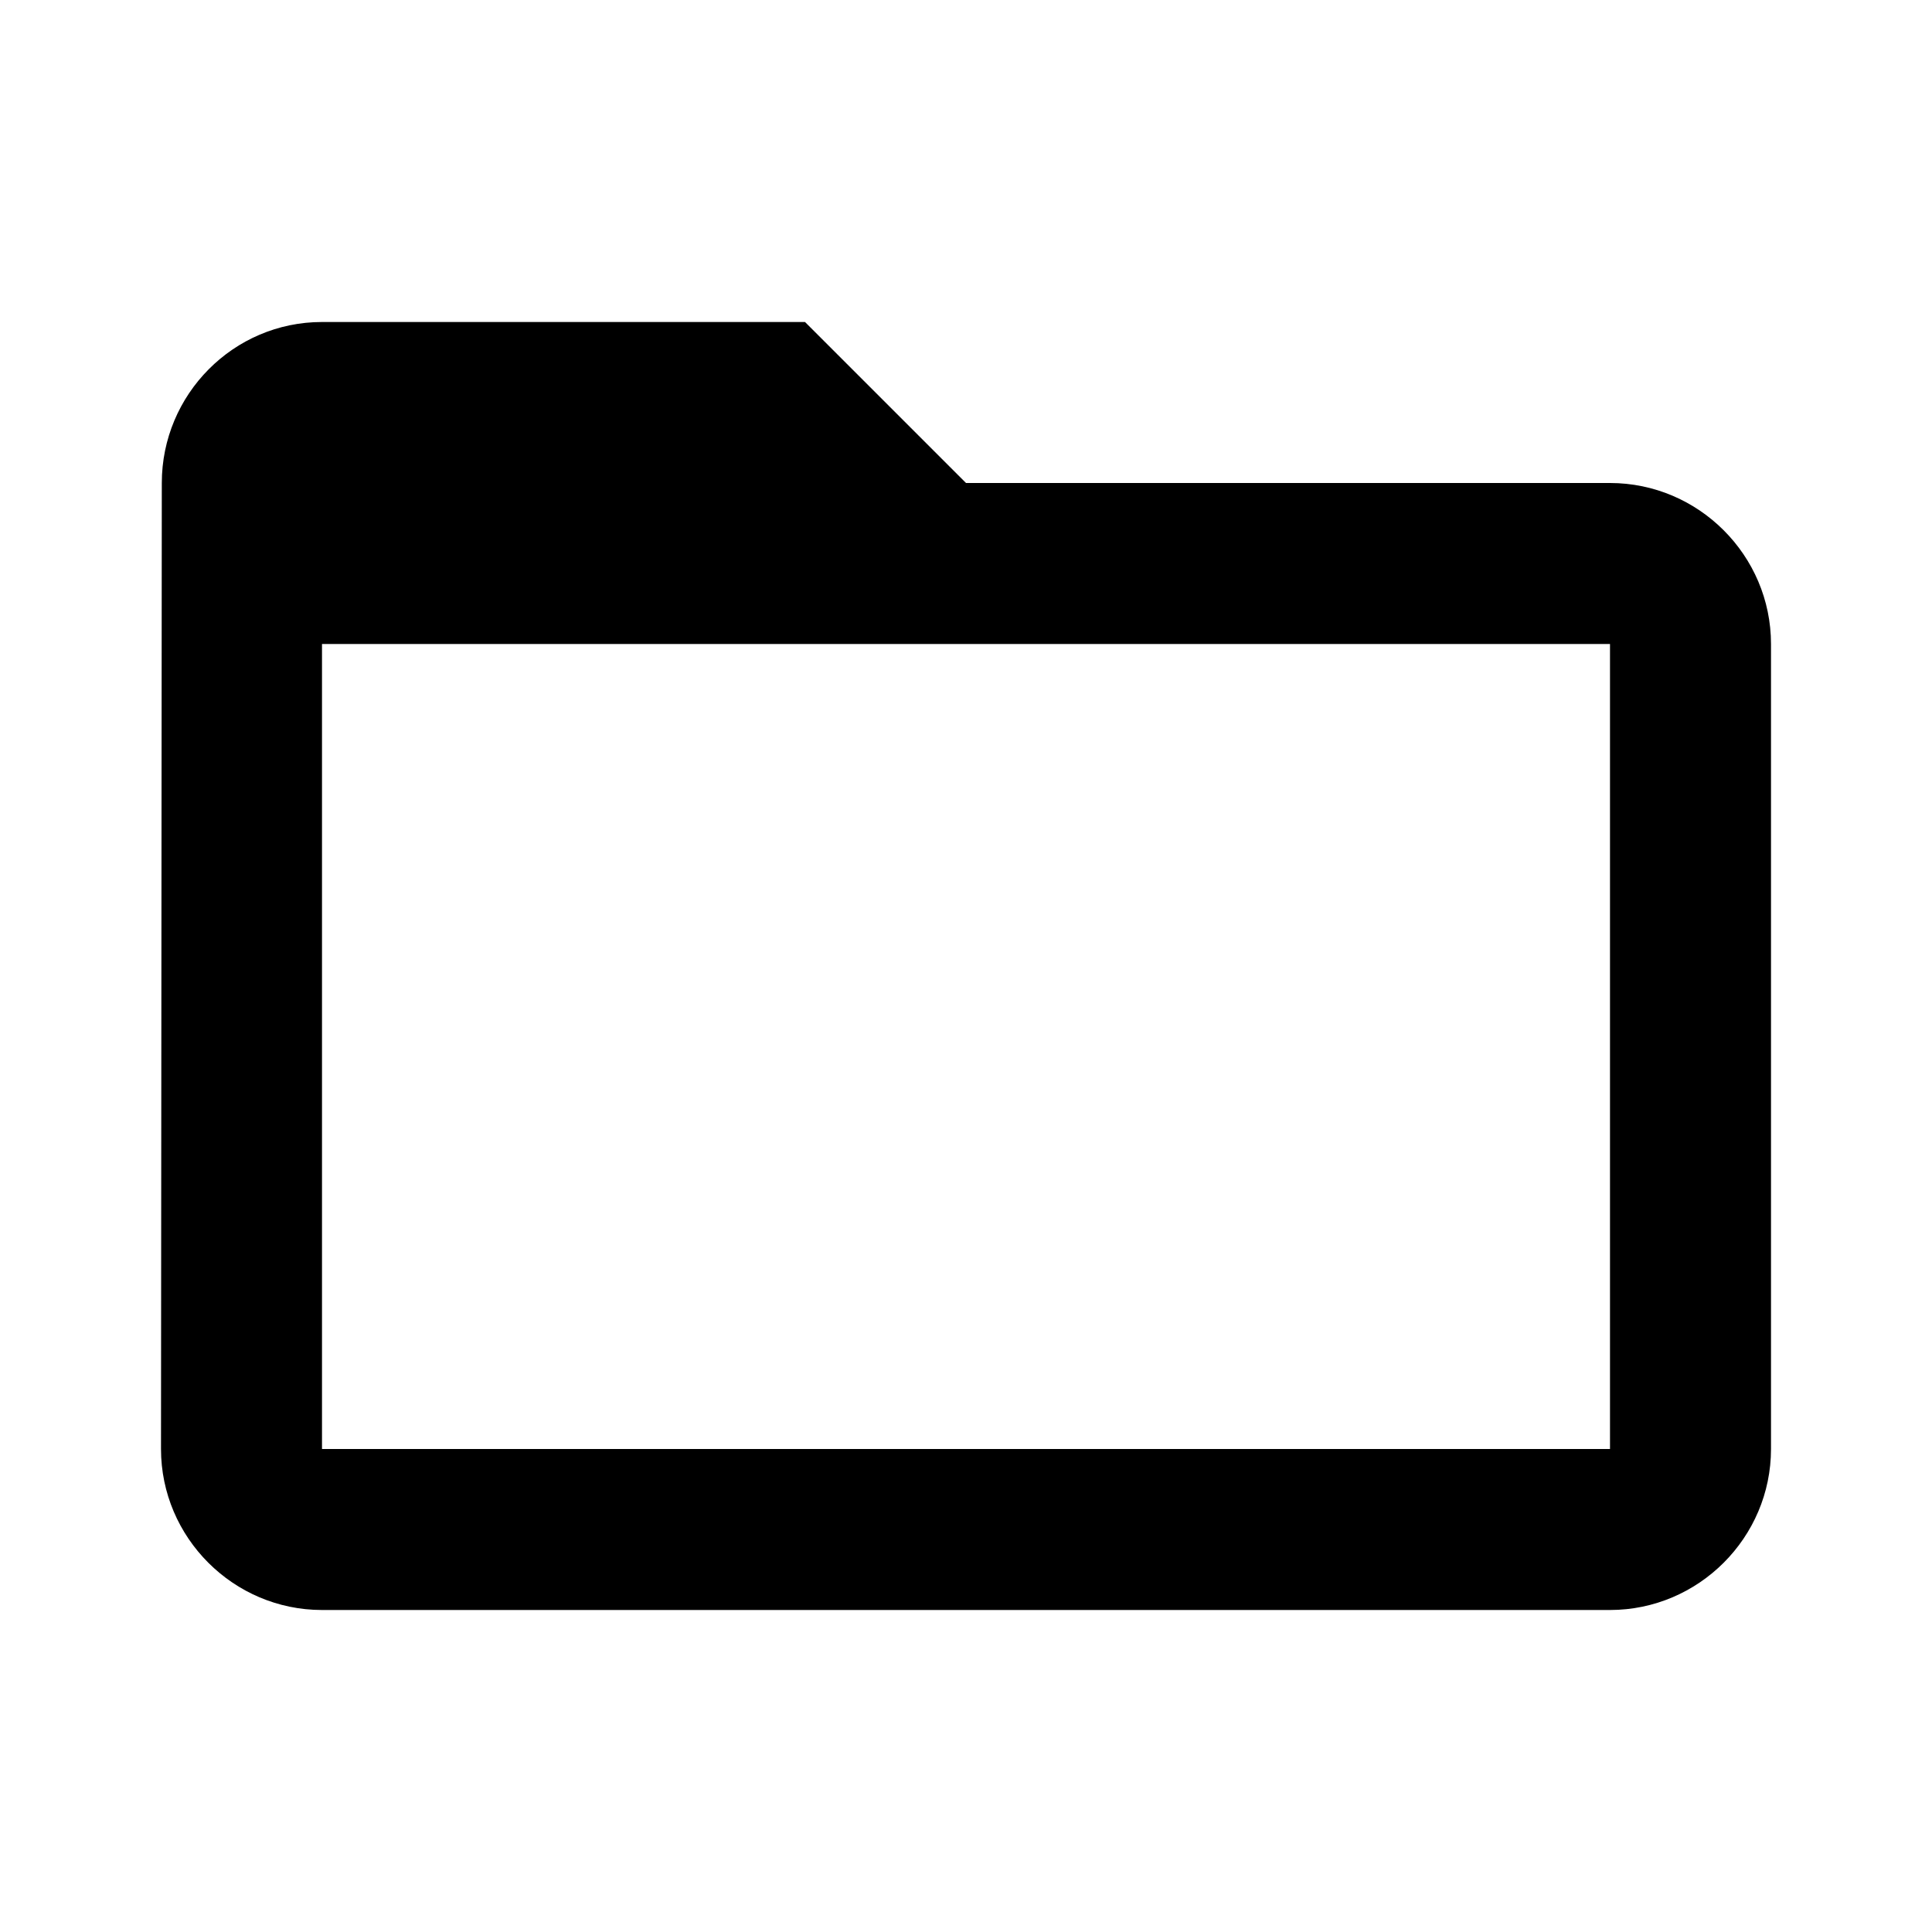
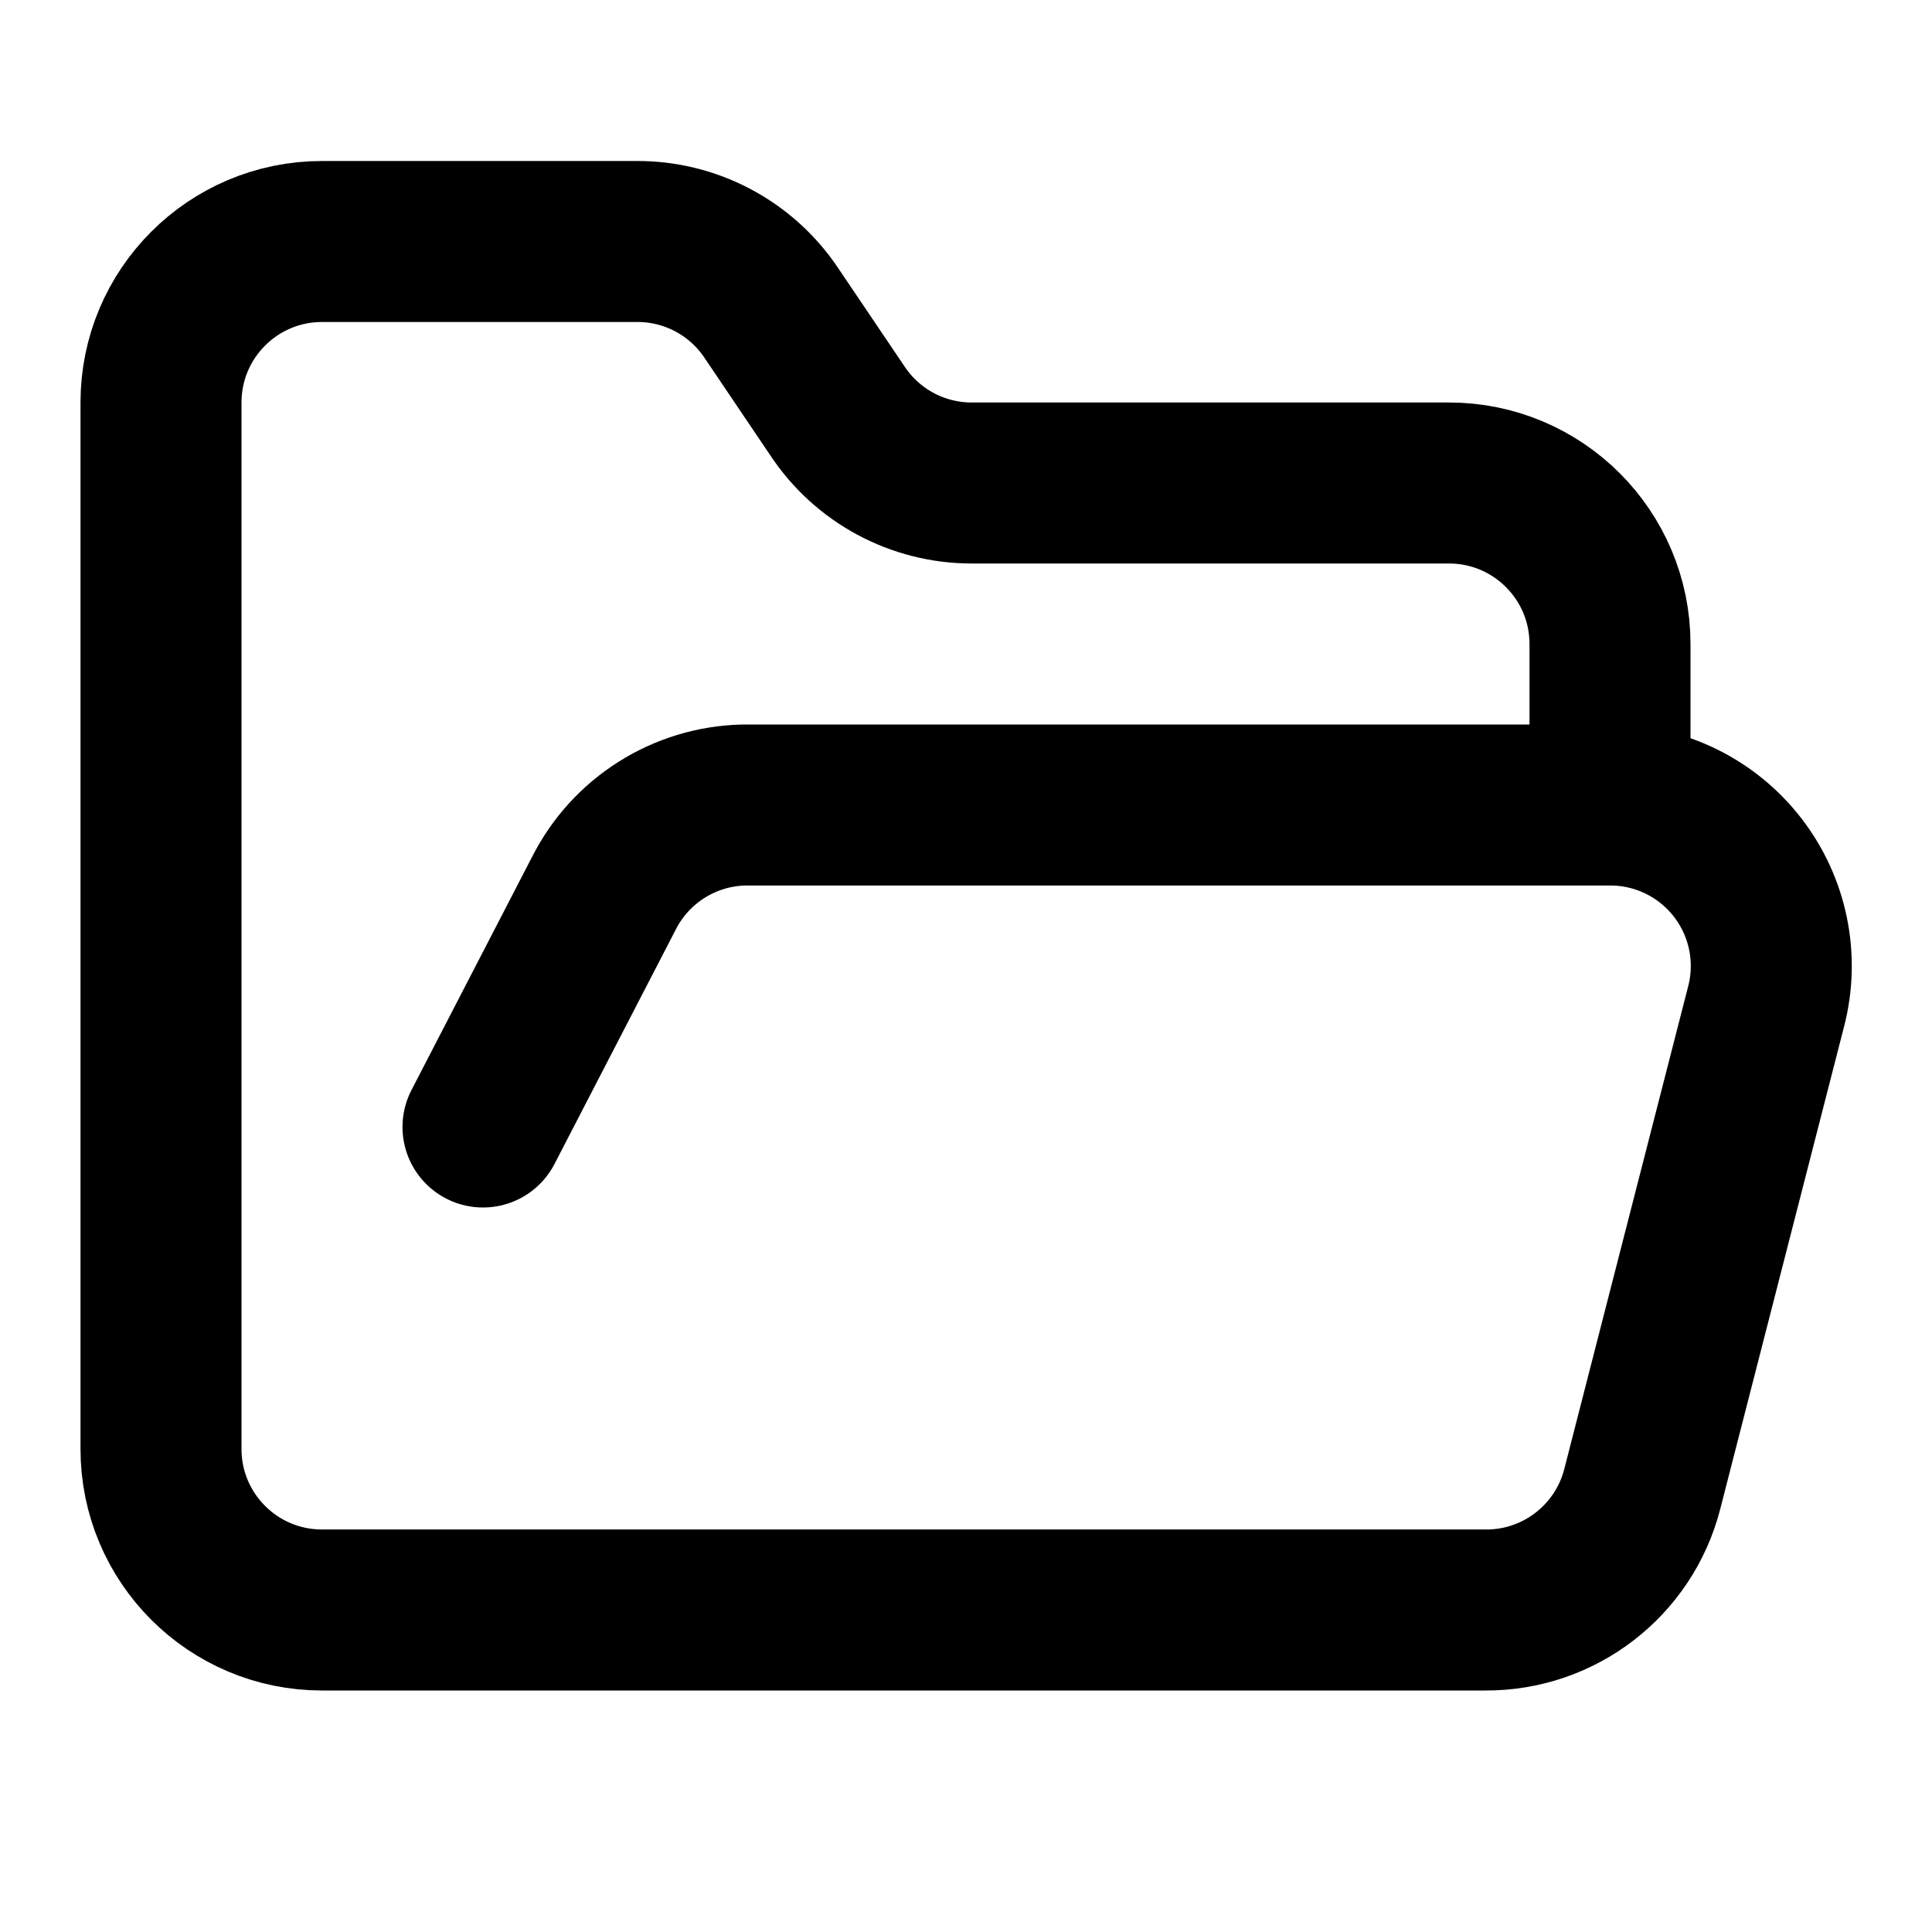
- <svg xmlns="http://www.w3.org/2000/svg" width="24" height="24" viewBox="0 0 24 24" fill="none">
-   <path d="M20 6h-8l-2-2H4c-1.1 0-1.99.9-1.99 2L2 18c0 1.1.9 2 2 2h16c1.1 0 2-.9 2-2V8c0-1.1-.9-2-2-2m0 12H4V8h16z" fill="currentColor" />
+ <svg xmlns="http://www.w3.org/2000/svg" width="24" height="24" viewBox="0 0 24 24" fill="none" stroke="currentColor" stroke-width="2" stroke-linecap="round" stroke-linejoin="round">
+   <path d="m6 14 1.5-2.9A2 2 0 0 1 9.24 10H20a2 2 0 0 1 1.94 2.5l-1.54 6a2 2 0 0 1-1.95 1.5H4a2 2 0 0 1-2-2V5a2 2 0 0 1 2-2h3.9a2 2 0 0 1 1.69.9l.81 1.2a2 2 0 0 0 1.67.9H18a2 2 0 0 1 2 2v2" />
</svg>
